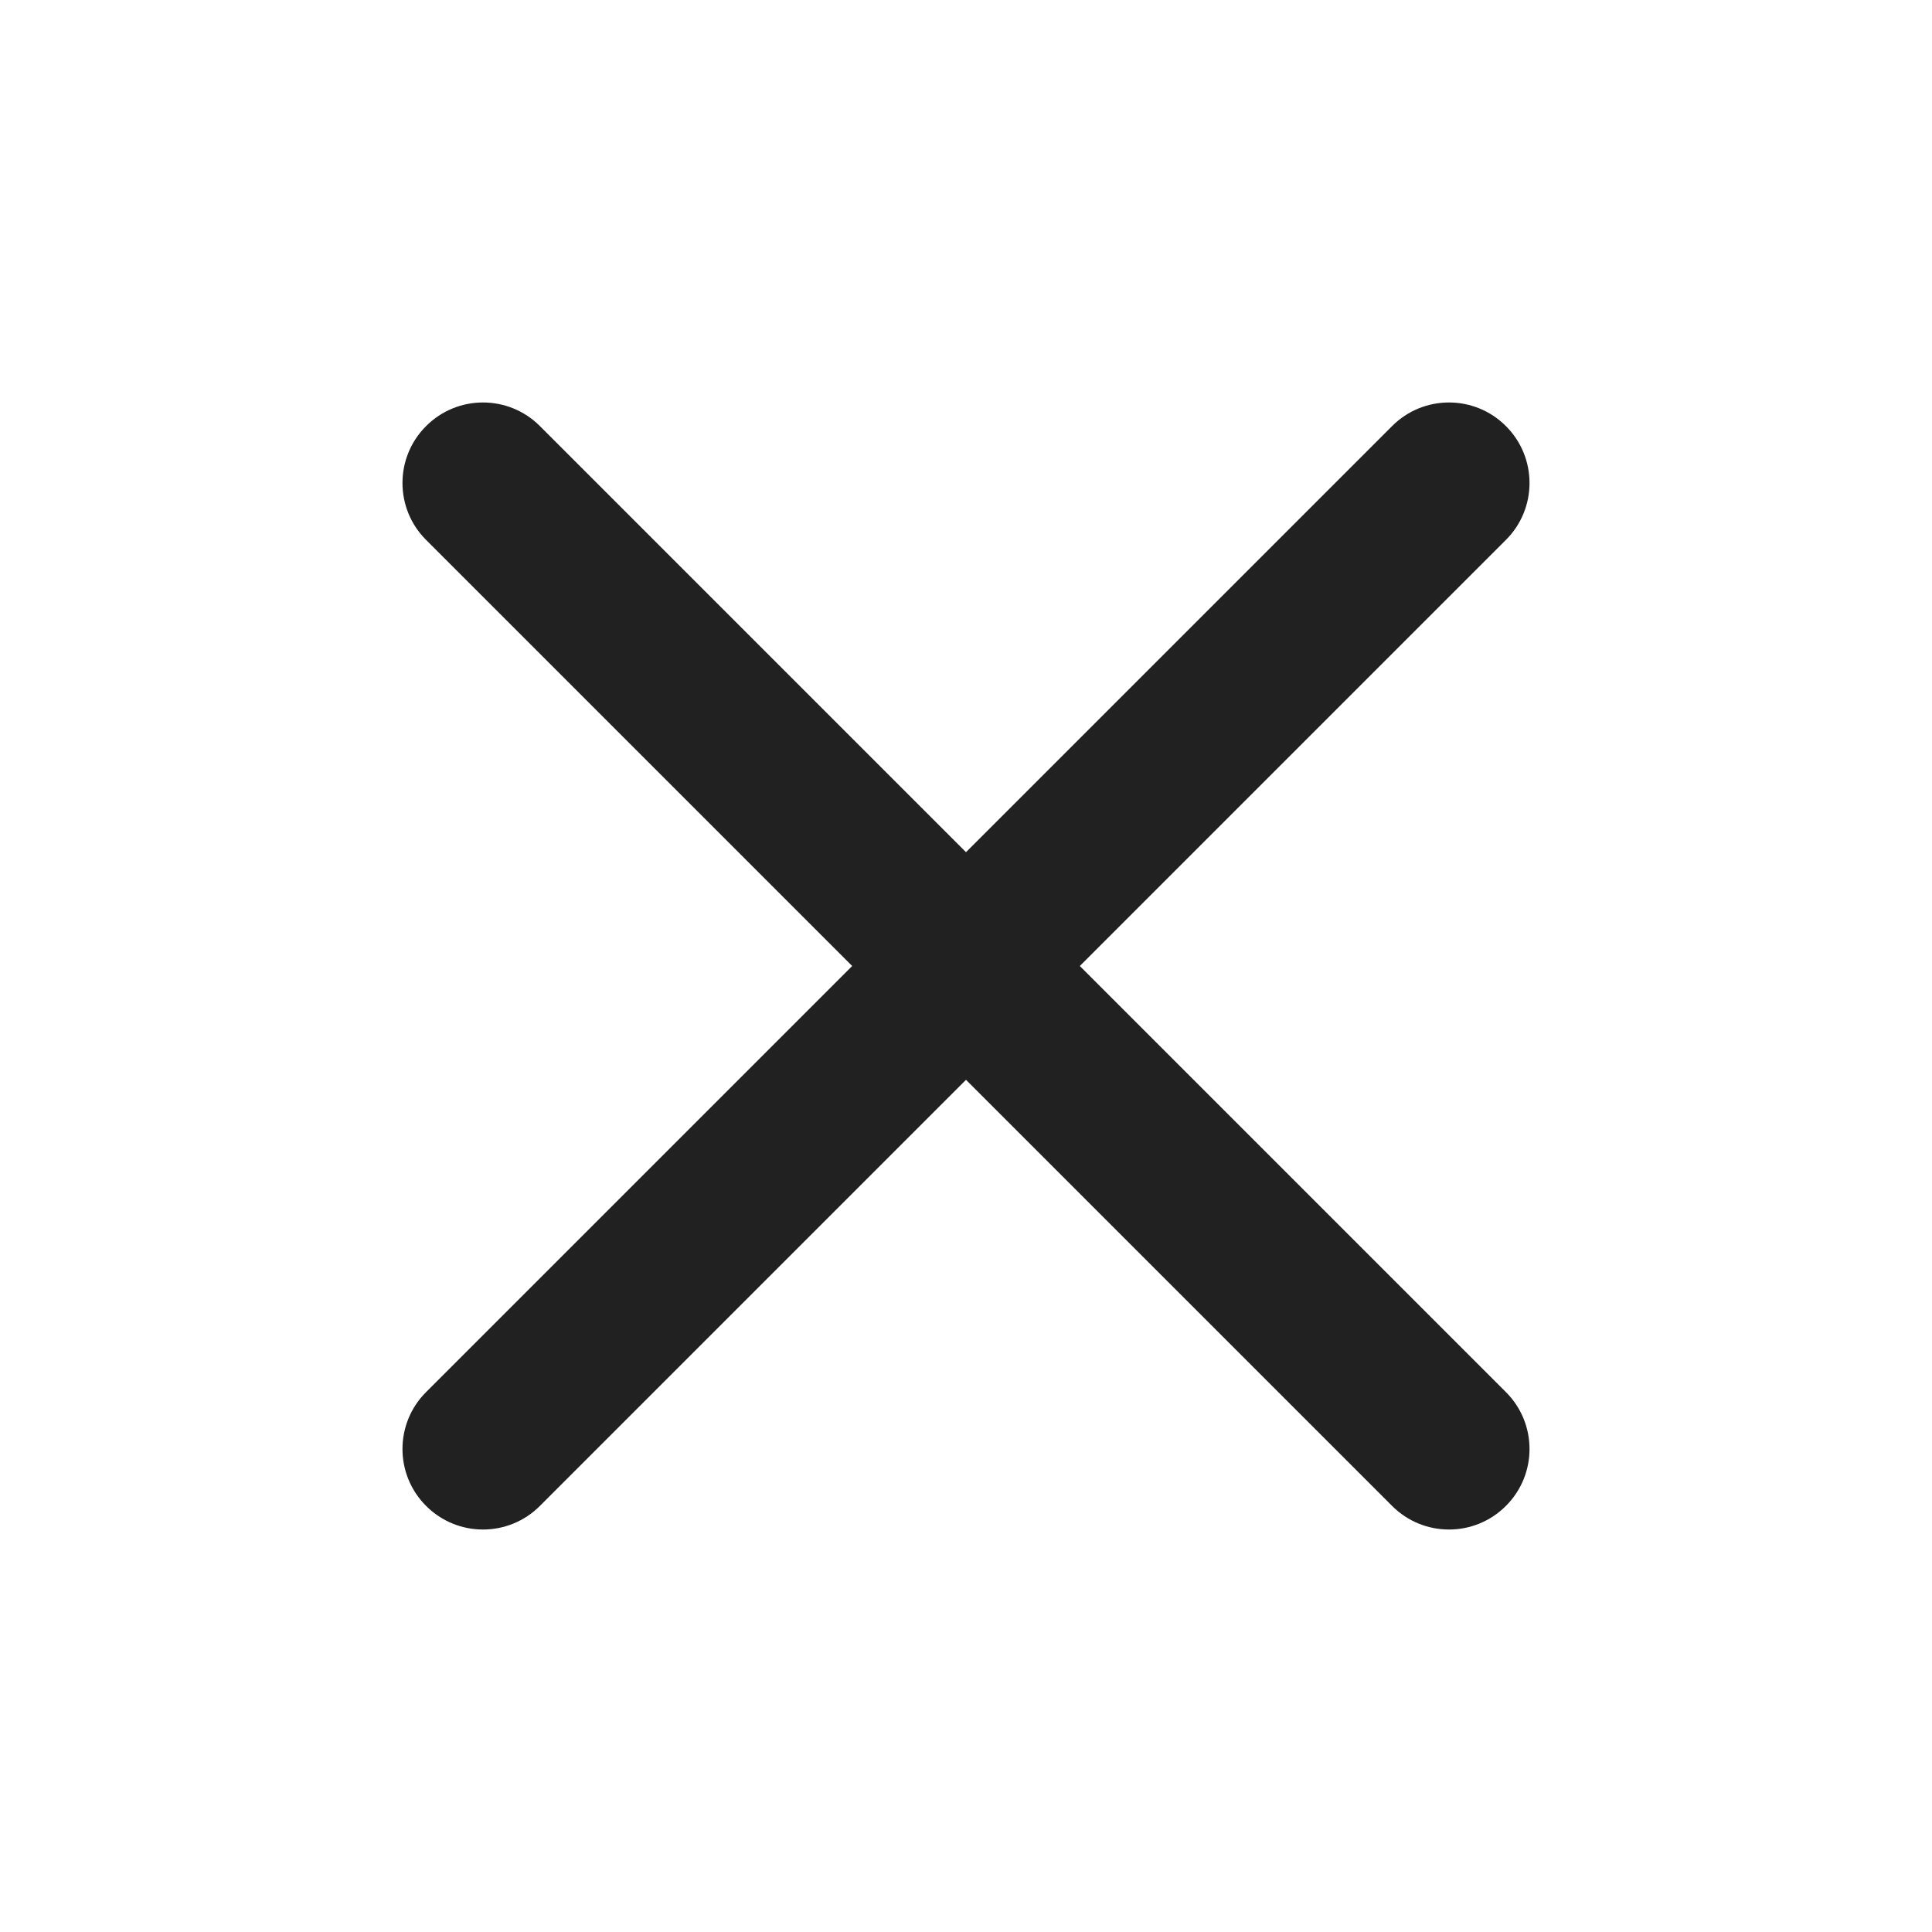
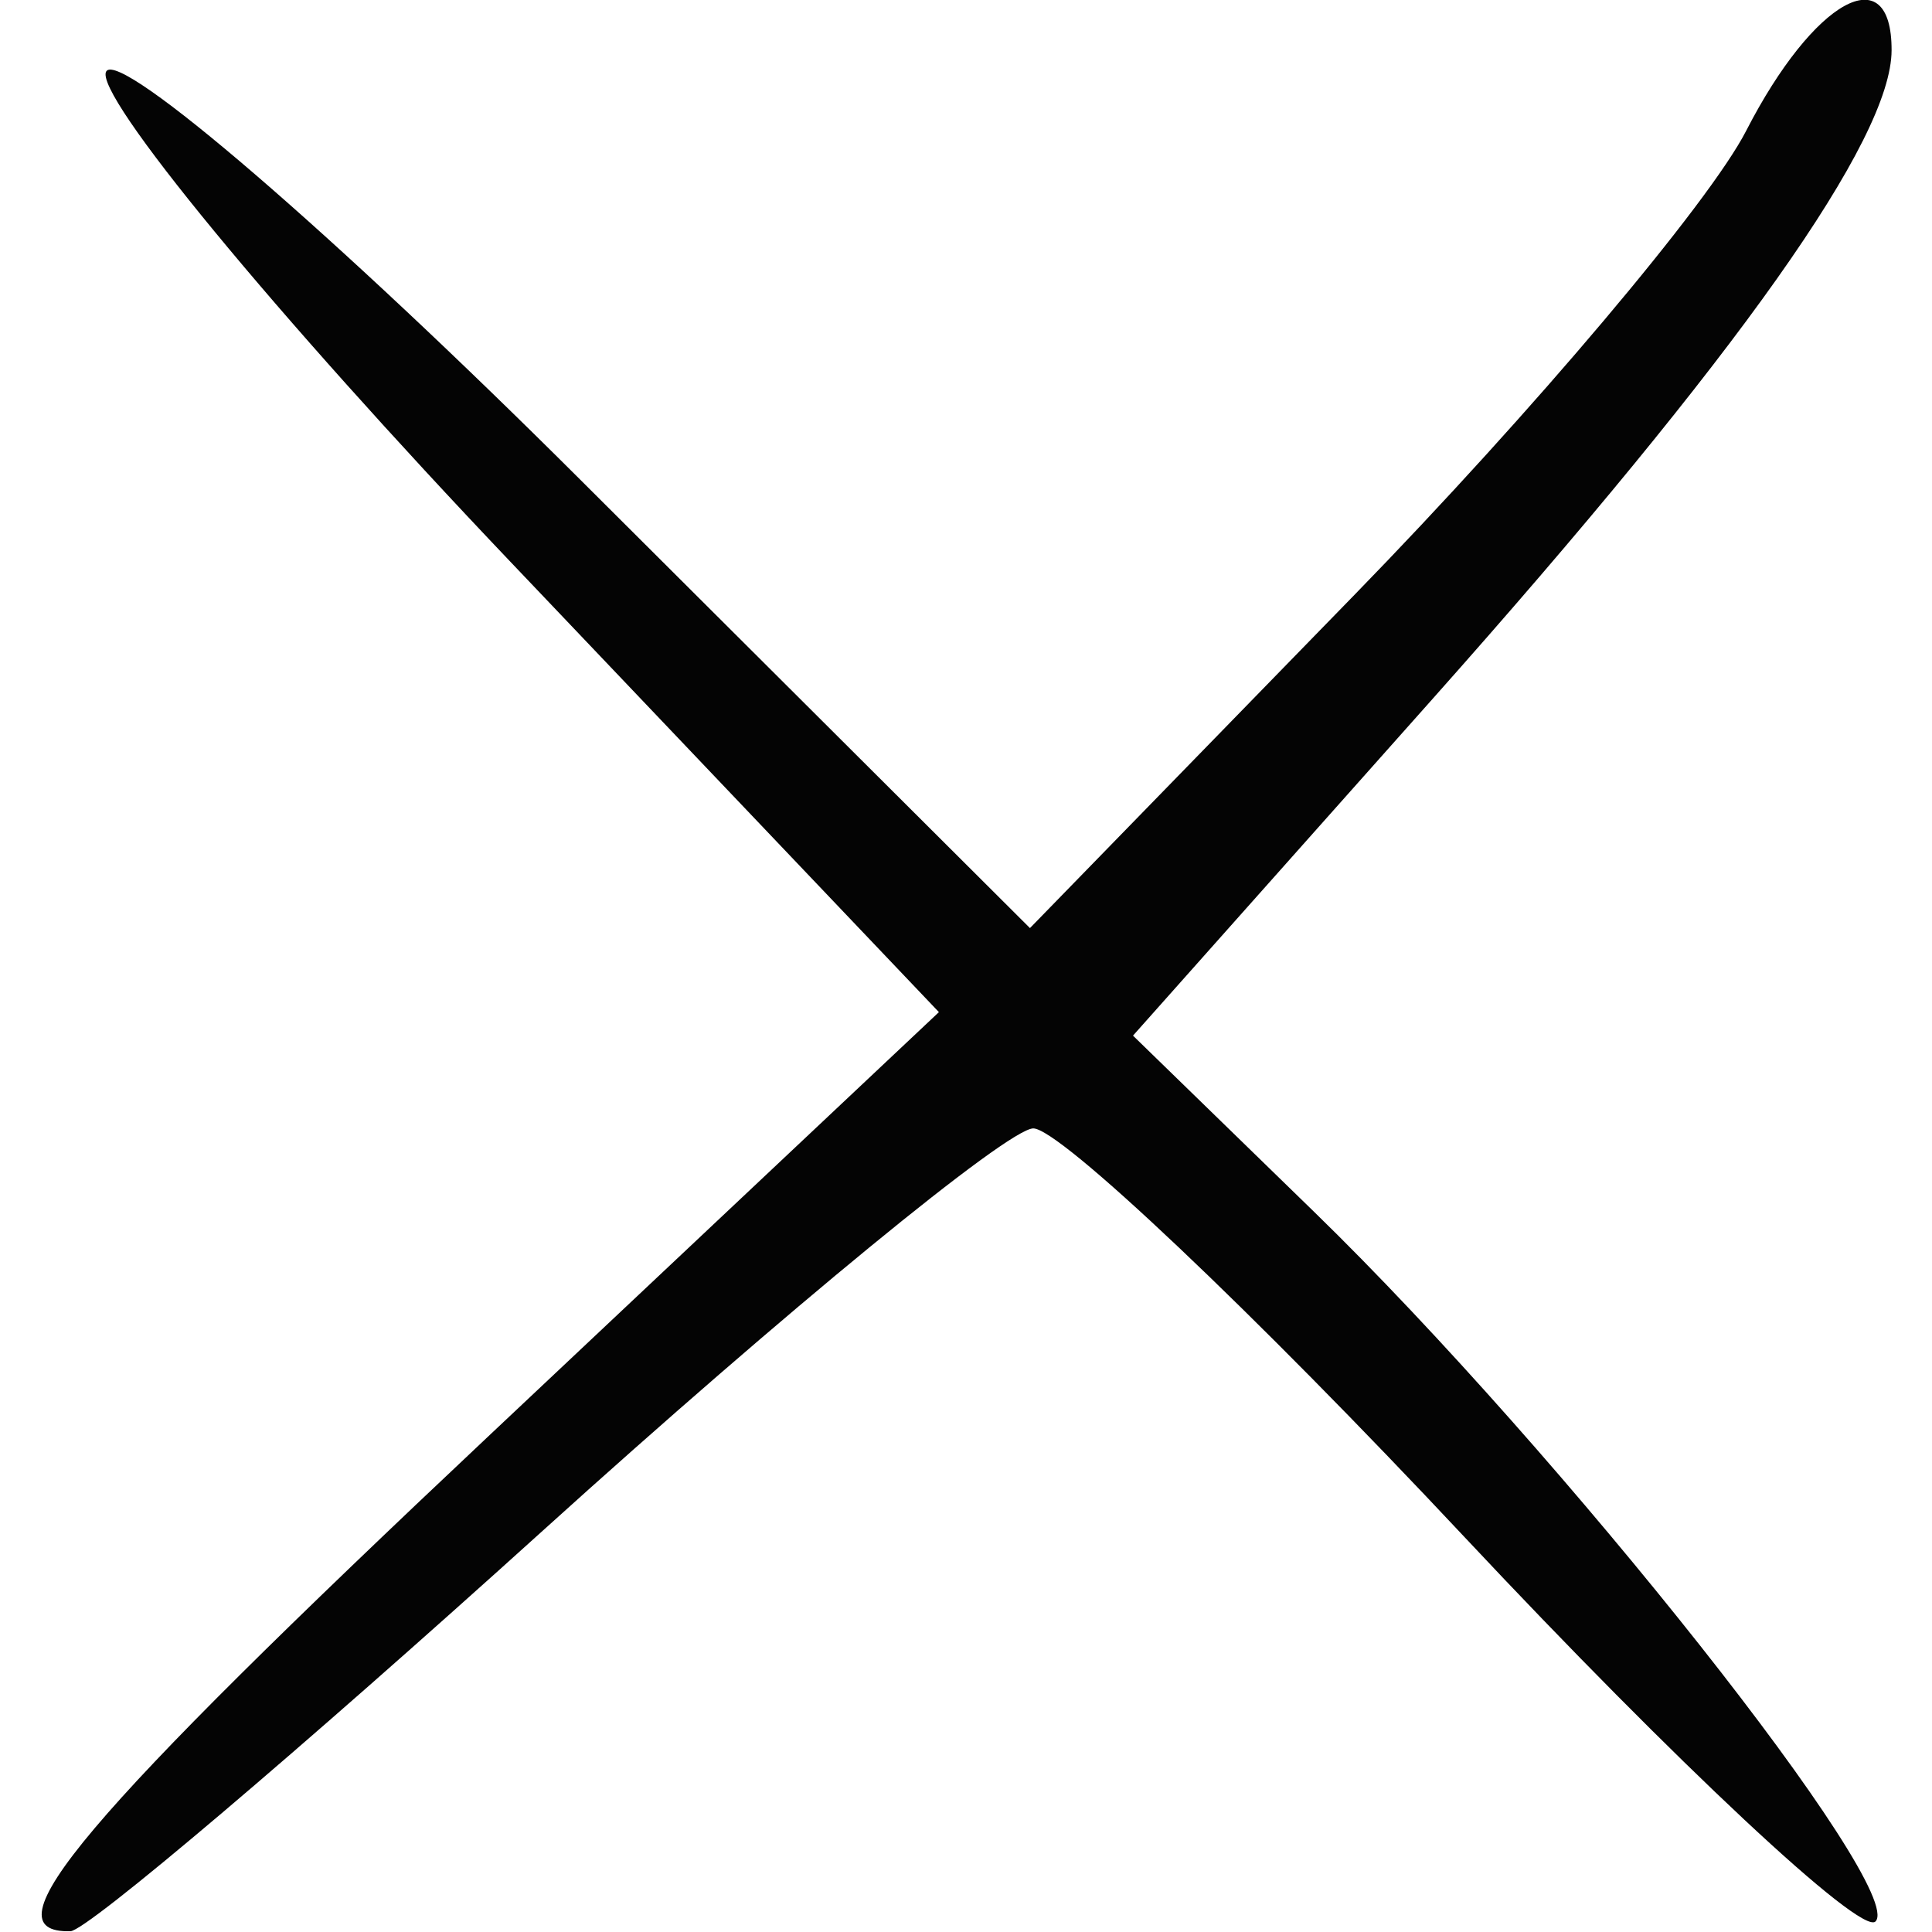
- <svg xmlns="http://www.w3.org/2000/svg" viewBox="0 0 24 24" fill="none">
-   <g id="SVGRepo_bgCarrier" stroke-width="0" />
-   <g id="SVGRepo_tracerCarrier" stroke-linecap="round" stroke-linejoin="round" />
-   <g id="SVGRepo_iconCarrier">
-     <path fill-rule="evenodd" clip-rule="evenodd" d="M5.293 5.293C5.683 4.902 6.317 4.902 6.707 5.293L12 10.586L17.293 5.293C17.683 4.902 18.317 4.902 18.707 5.293C19.098 5.683 19.098 6.317 18.707 6.707L13.414 12L18.707 17.293C19.098 17.683 19.098 18.317 18.707 18.707C18.317 19.098 17.683 19.098 17.293 18.707L12 13.414L6.707 18.707C6.317 19.098 5.683 19.098 5.293 18.707C4.902 18.317 4.902 17.683 5.293 17.293L10.586 12L5.293 6.707C4.902 6.317 4.902 5.683 5.293 5.293Z" fill="#212121" />
-   </g>
+ <svg xmlns="http://www.w3.org/2000/svg" width="48" height="48" viewBox="0 0 48 48" version="1.1">
+   <path d="" stroke="none" fill="#080404" fill-rule="evenodd" />
+   <path d="M 43.383 3.250 C 42.465 5.038, 38.086 10.225, 33.651 14.779 L 25.589 23.058 14.420 11.921 C 8.278 5.795, 2.977 1.229, 2.640 1.773 C 2.304 2.317, 6.821 7.799, 12.678 13.954 L 23.327 25.146 12.164 35.655 C 2.001 45.221, -0.376 48.034, 1.750 47.981 C 2.163 47.971, 7.450 43.487, 13.500 38.016 C 19.550 32.545, 25.026 28.054, 25.668 28.035 C 26.310 28.016, 31.136 32.587, 36.391 38.194 C 41.646 43.800, 46.238 48.095, 46.595 47.739 C 47.388 46.945, 38.819 36.111, 32.656 30.115 L 28.149 25.730 35.584 17.373 C 43.203 8.810, 46.990 3.460, 46.996 1.250 C 47.003 -1.088, 45.057 -0.011, 43.383 3.250" stroke="none" fill="#040404" fill-rule="evenodd" />
</svg>
